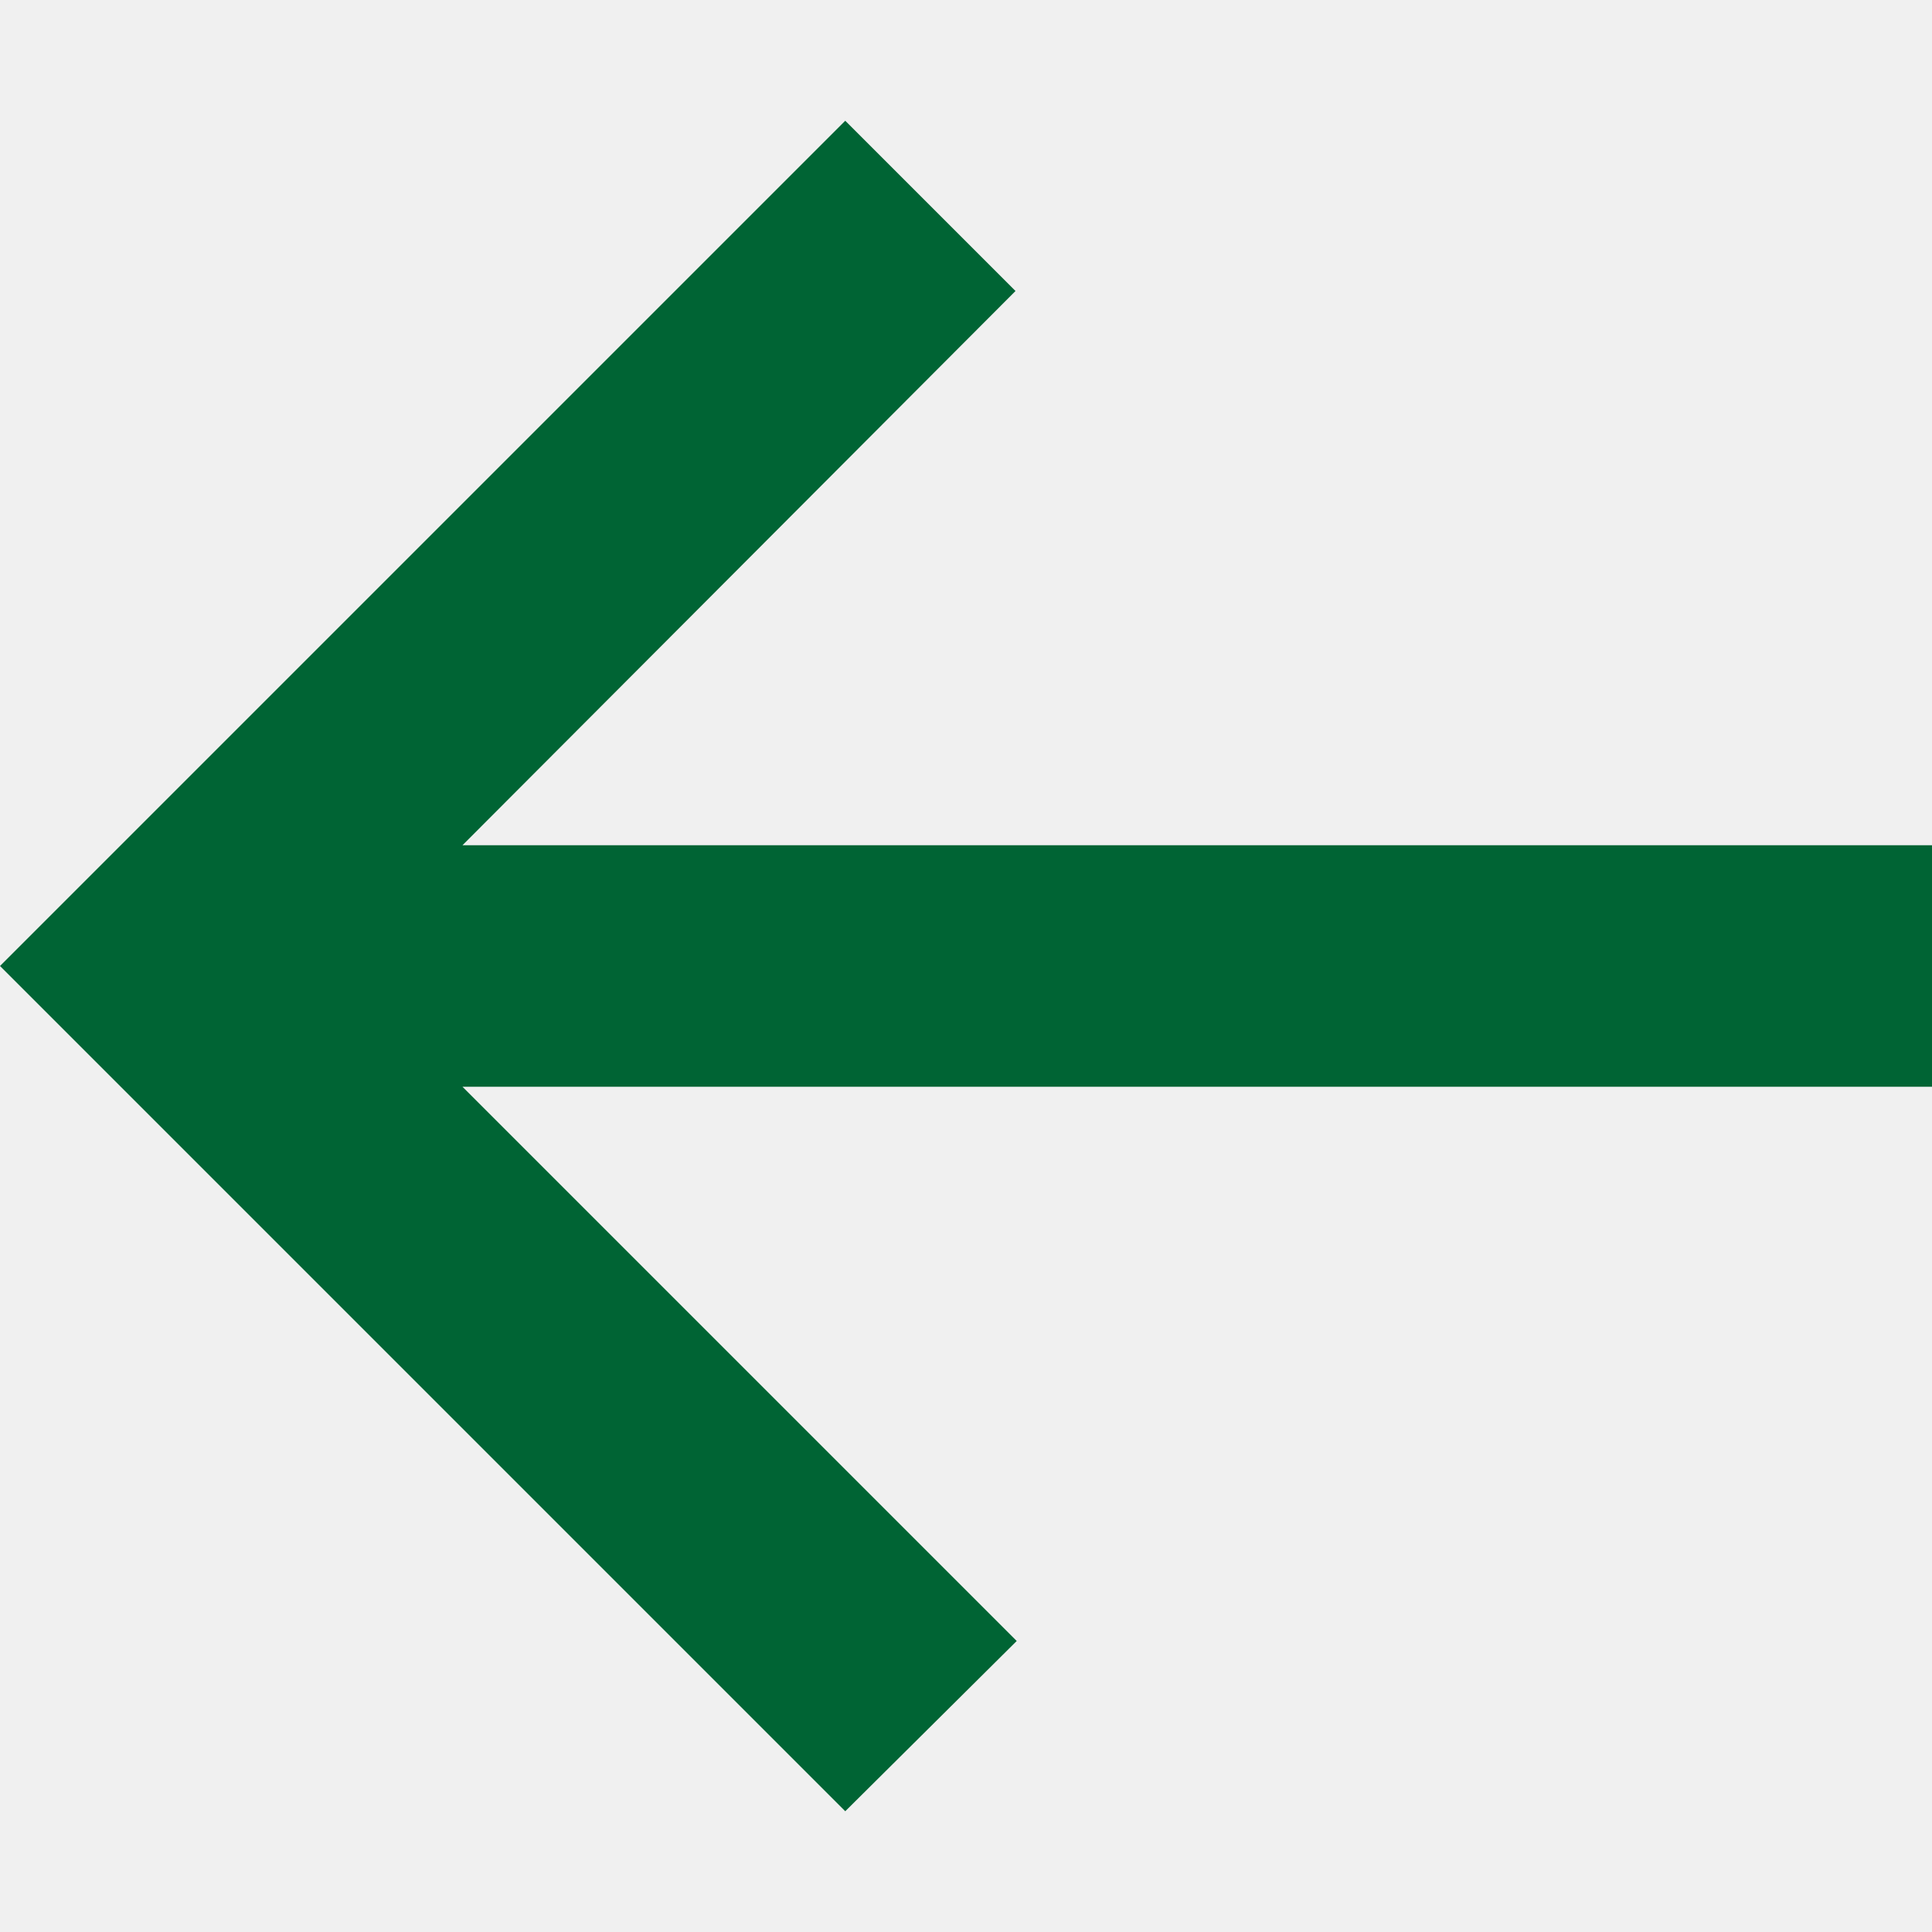
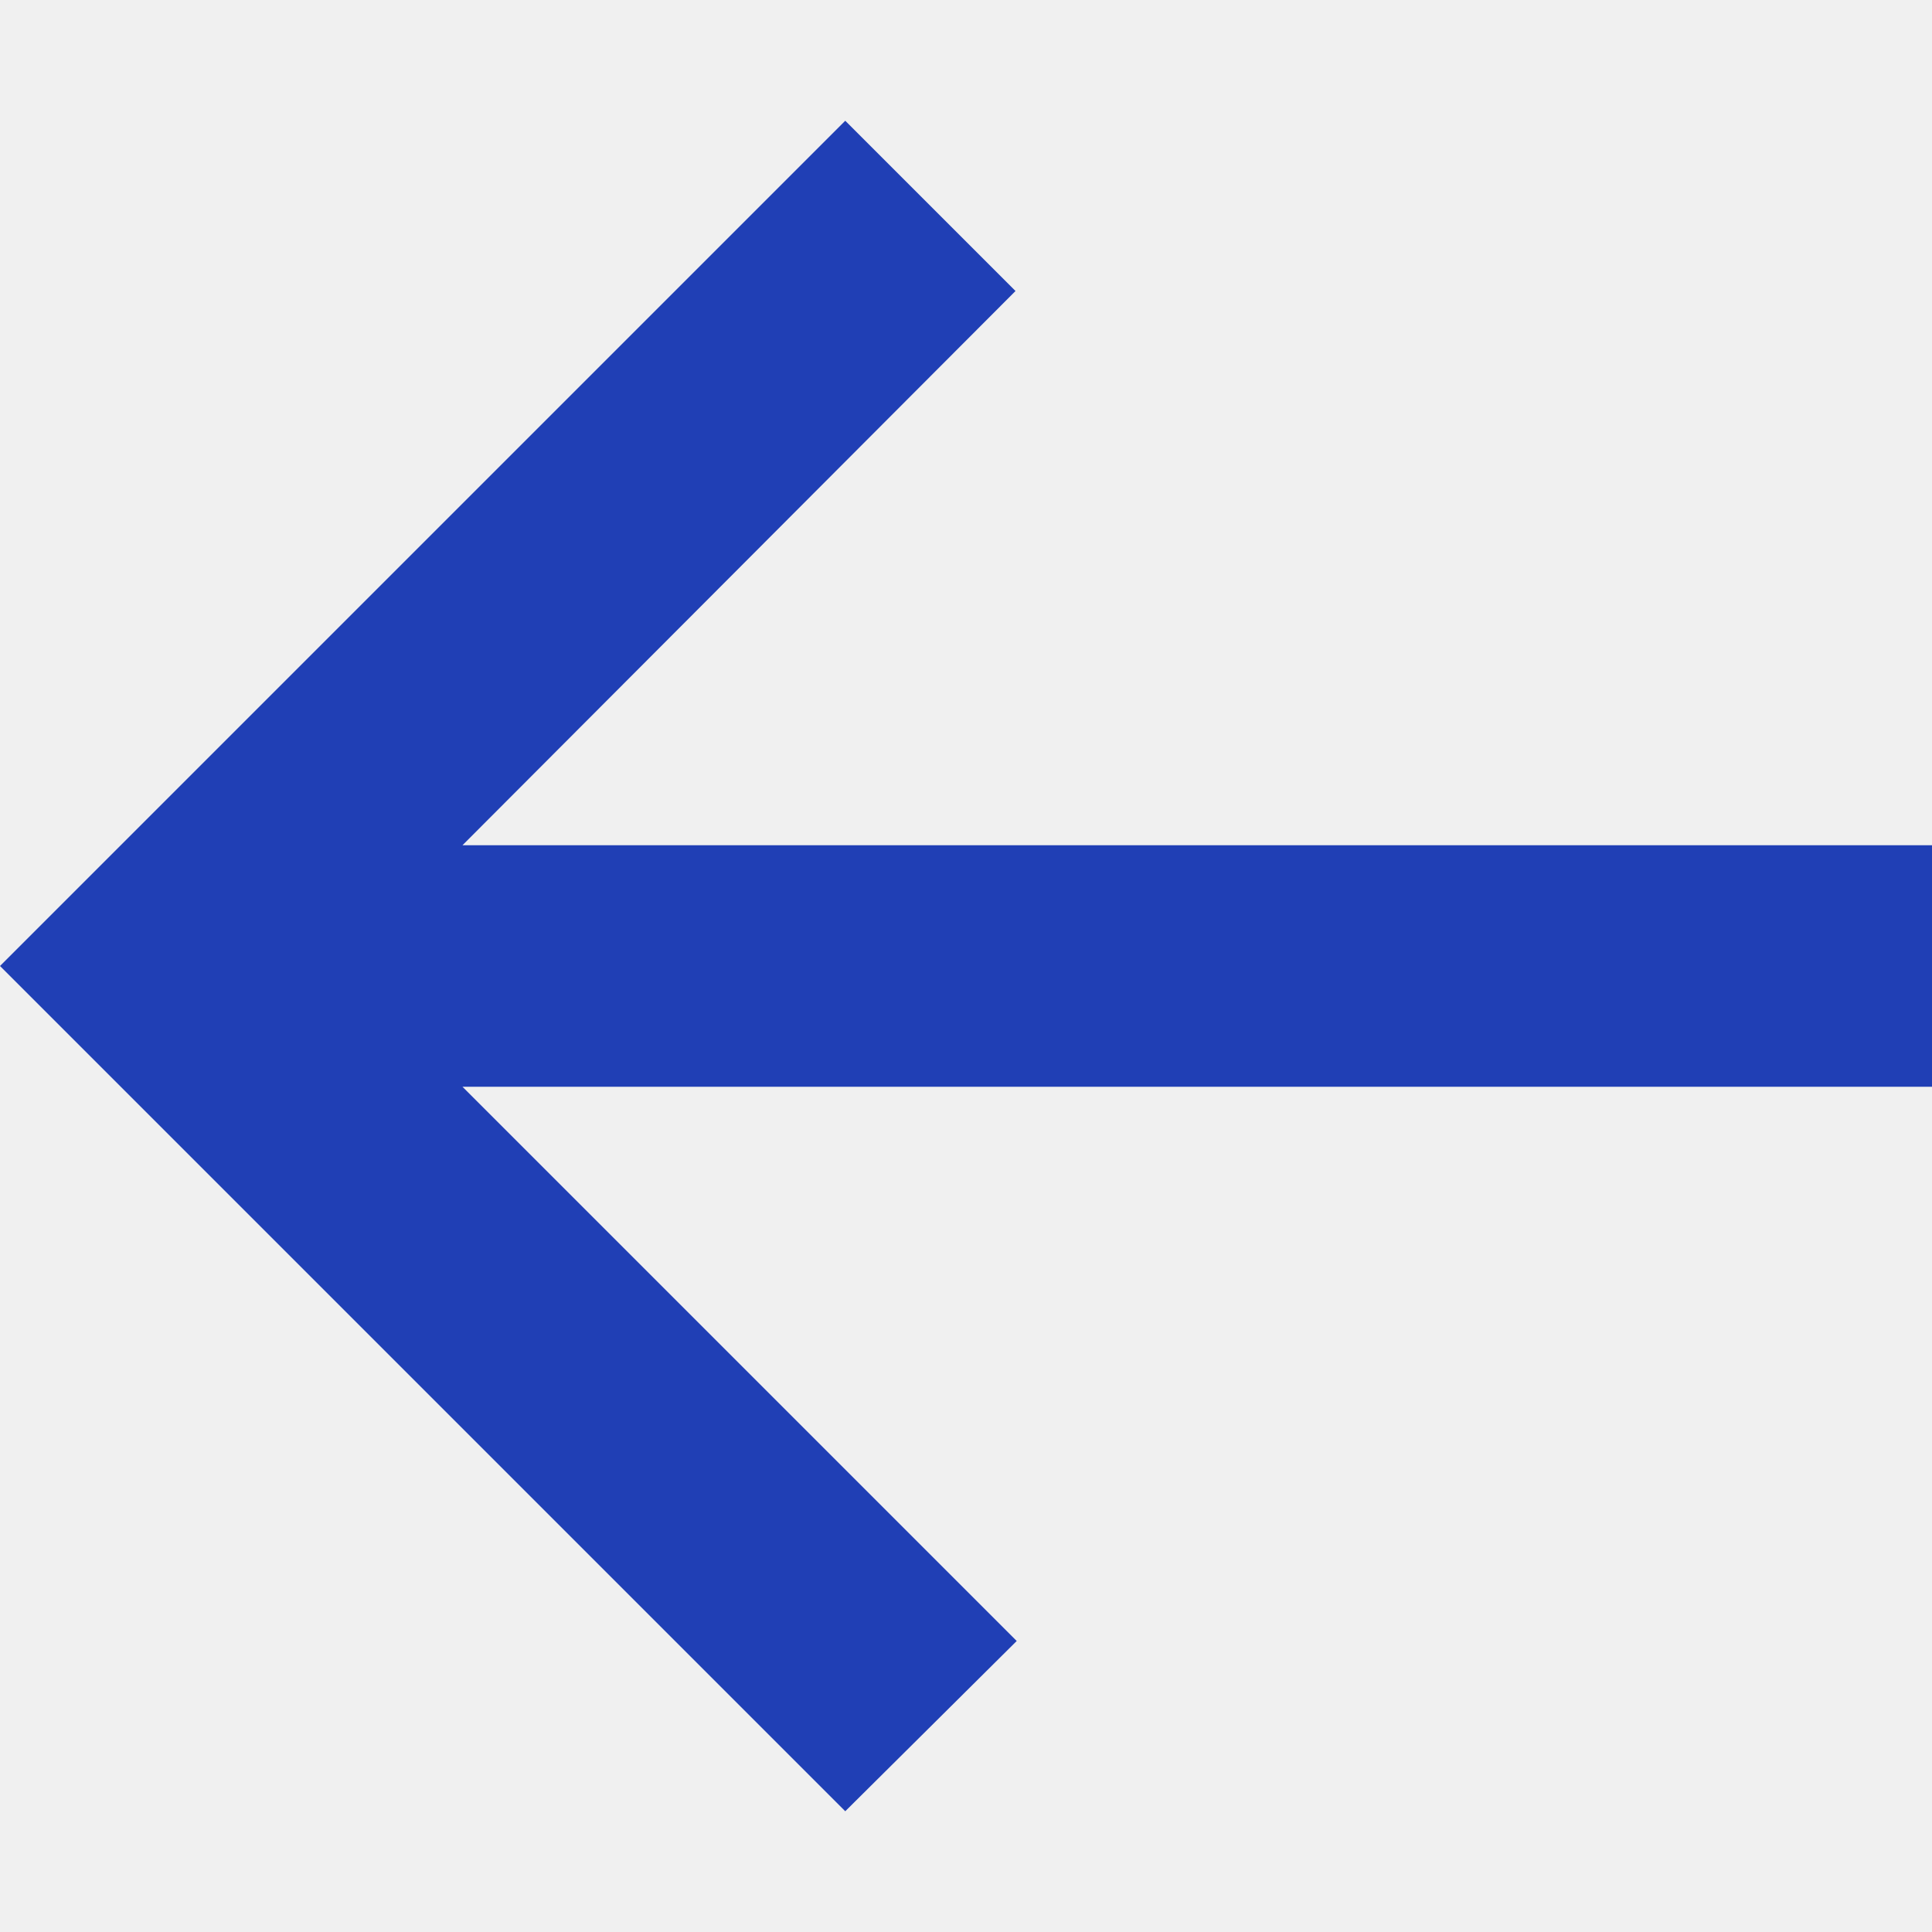
<svg xmlns="http://www.w3.org/2000/svg" width="16" height="16" viewBox="0 0 16 16" fill="none">
  <g clip-path="url(#clip0_167_22)">
-     <path d="M7 1L8.41 2.41L3.83 7H20V9H3.83L8.42 13.59L7 15L0 8L7 1Z" fill="#006434" />
+     <path d="M7 1L8.41 2.41L3.83 7H20V9H3.83L8.42 13.59L7 15L0 8L7 1Z" fill="#203FB5" />
  </g>
  <defs>
    <clipPath id="clip0_167_22">
      <rect width="16" height="16" fill="white" />
    </clipPath>
  </defs>
</svg>
